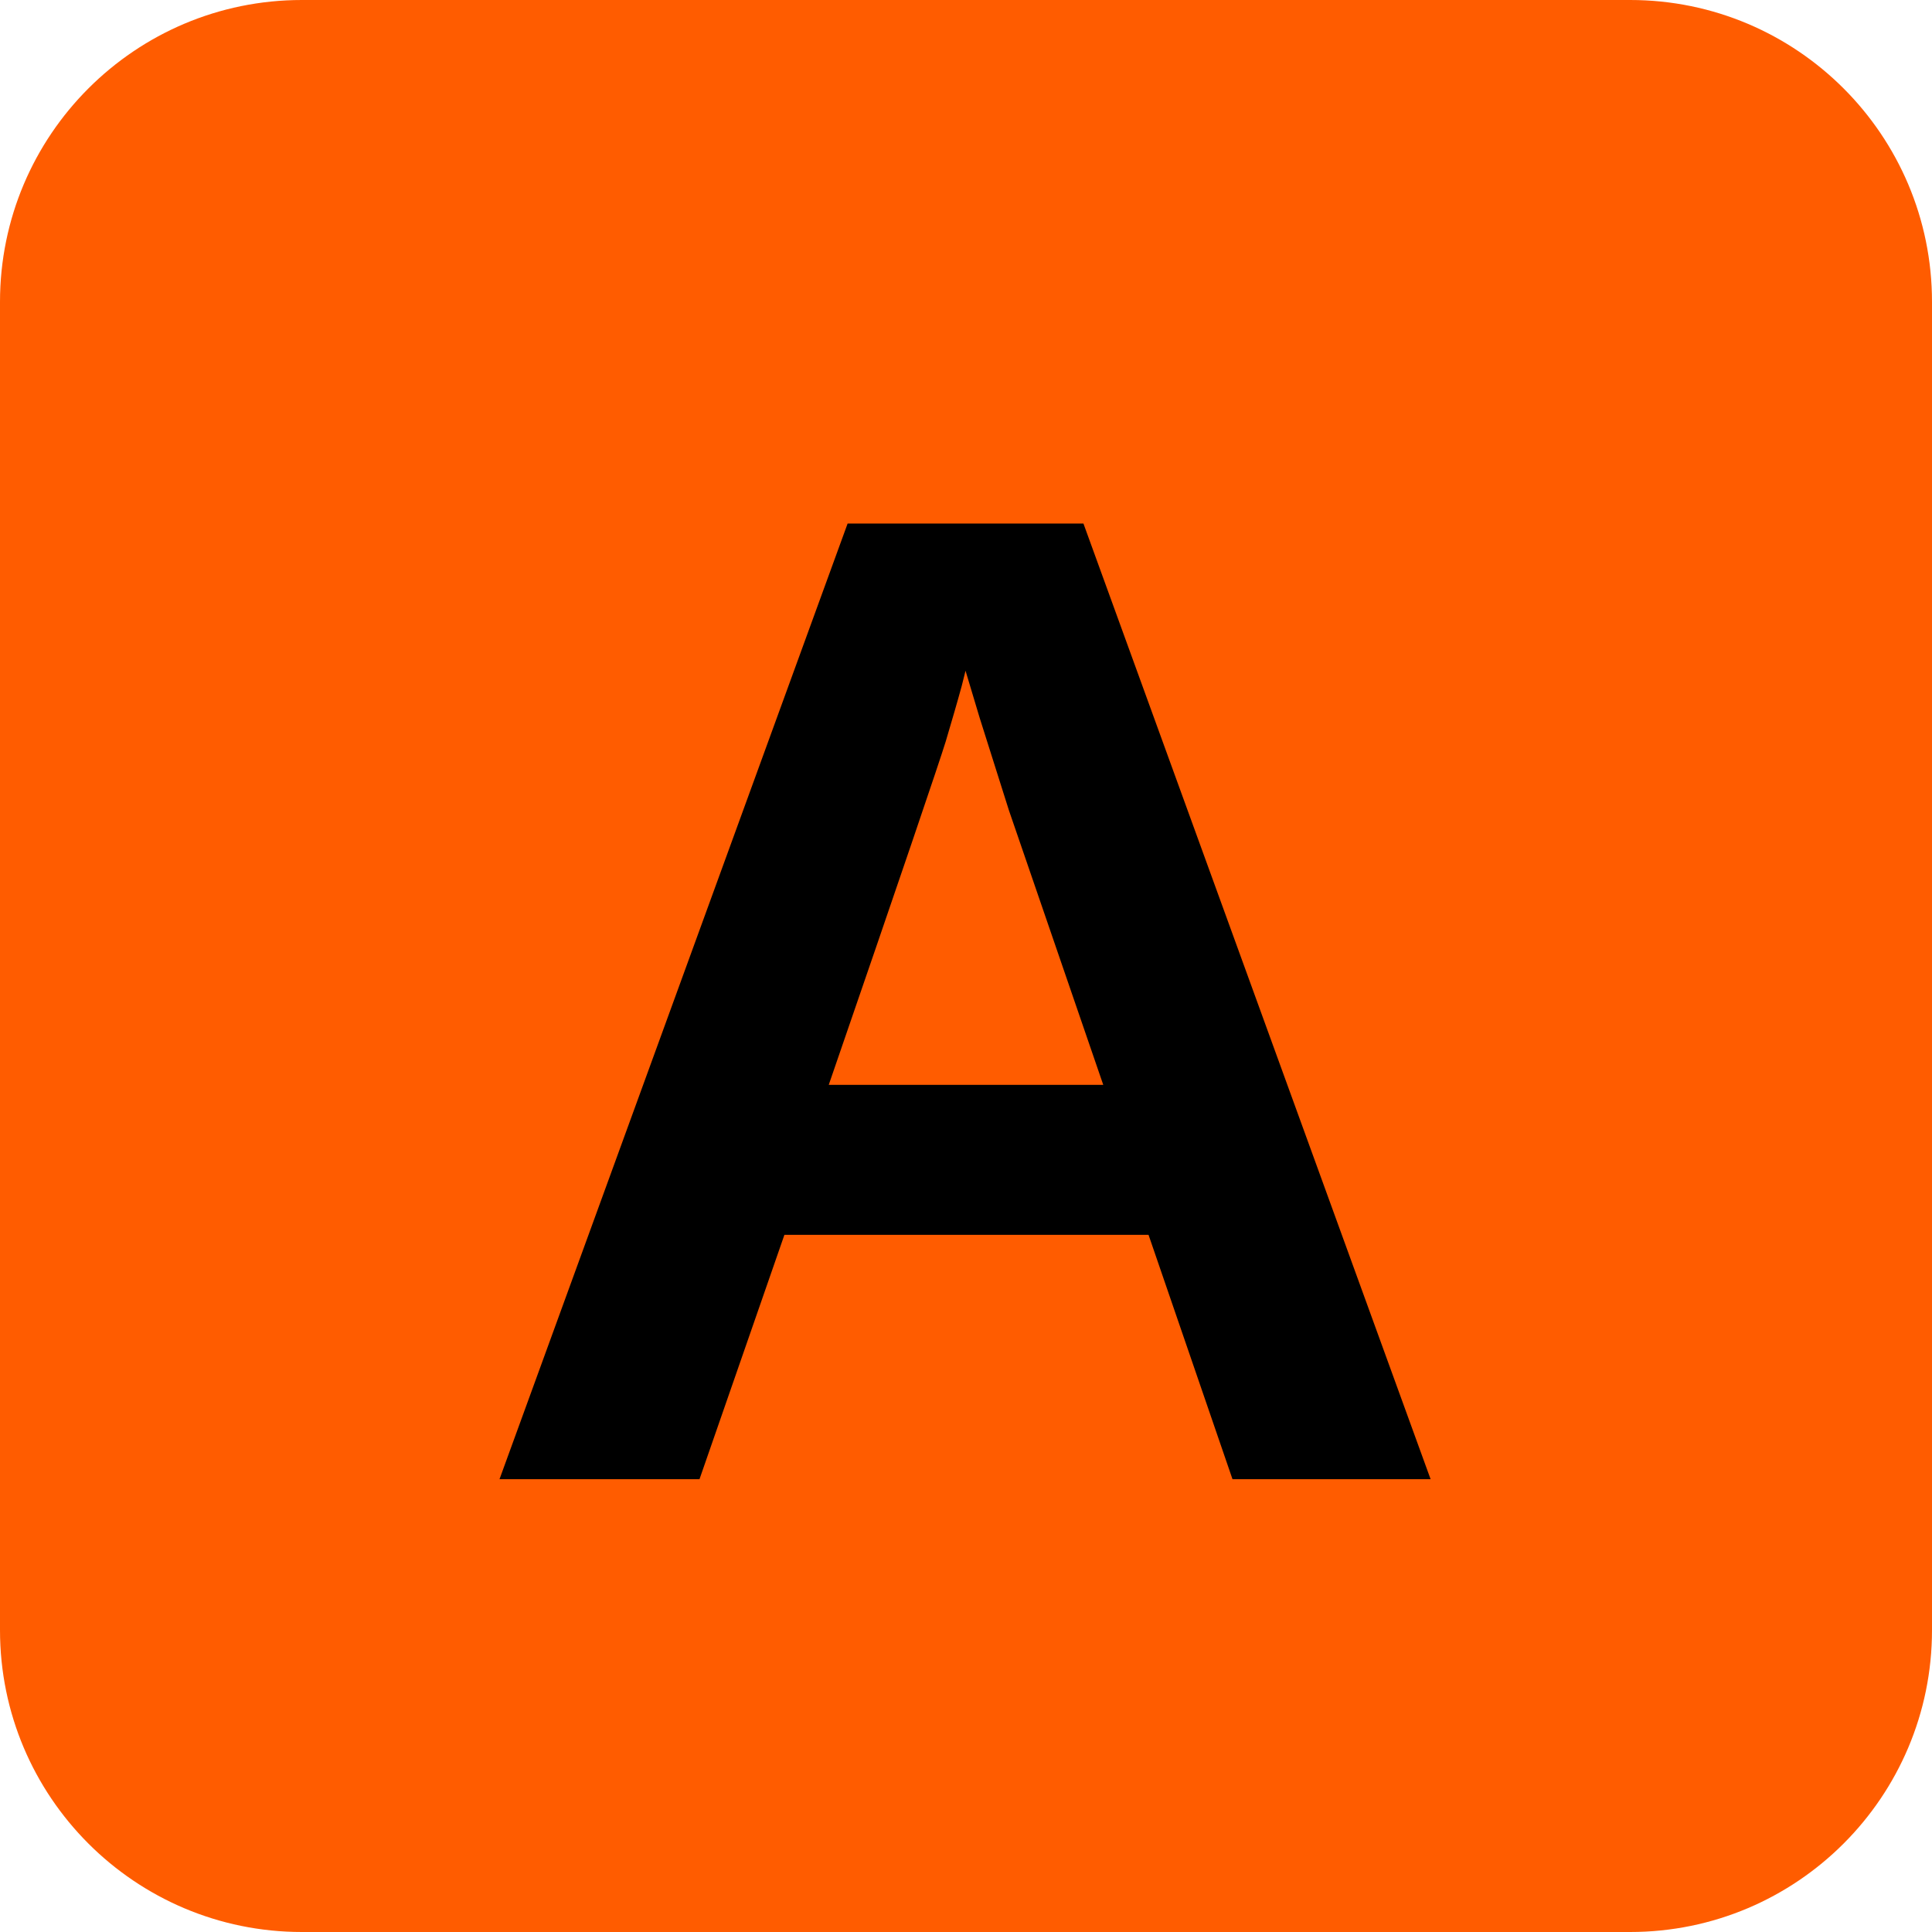
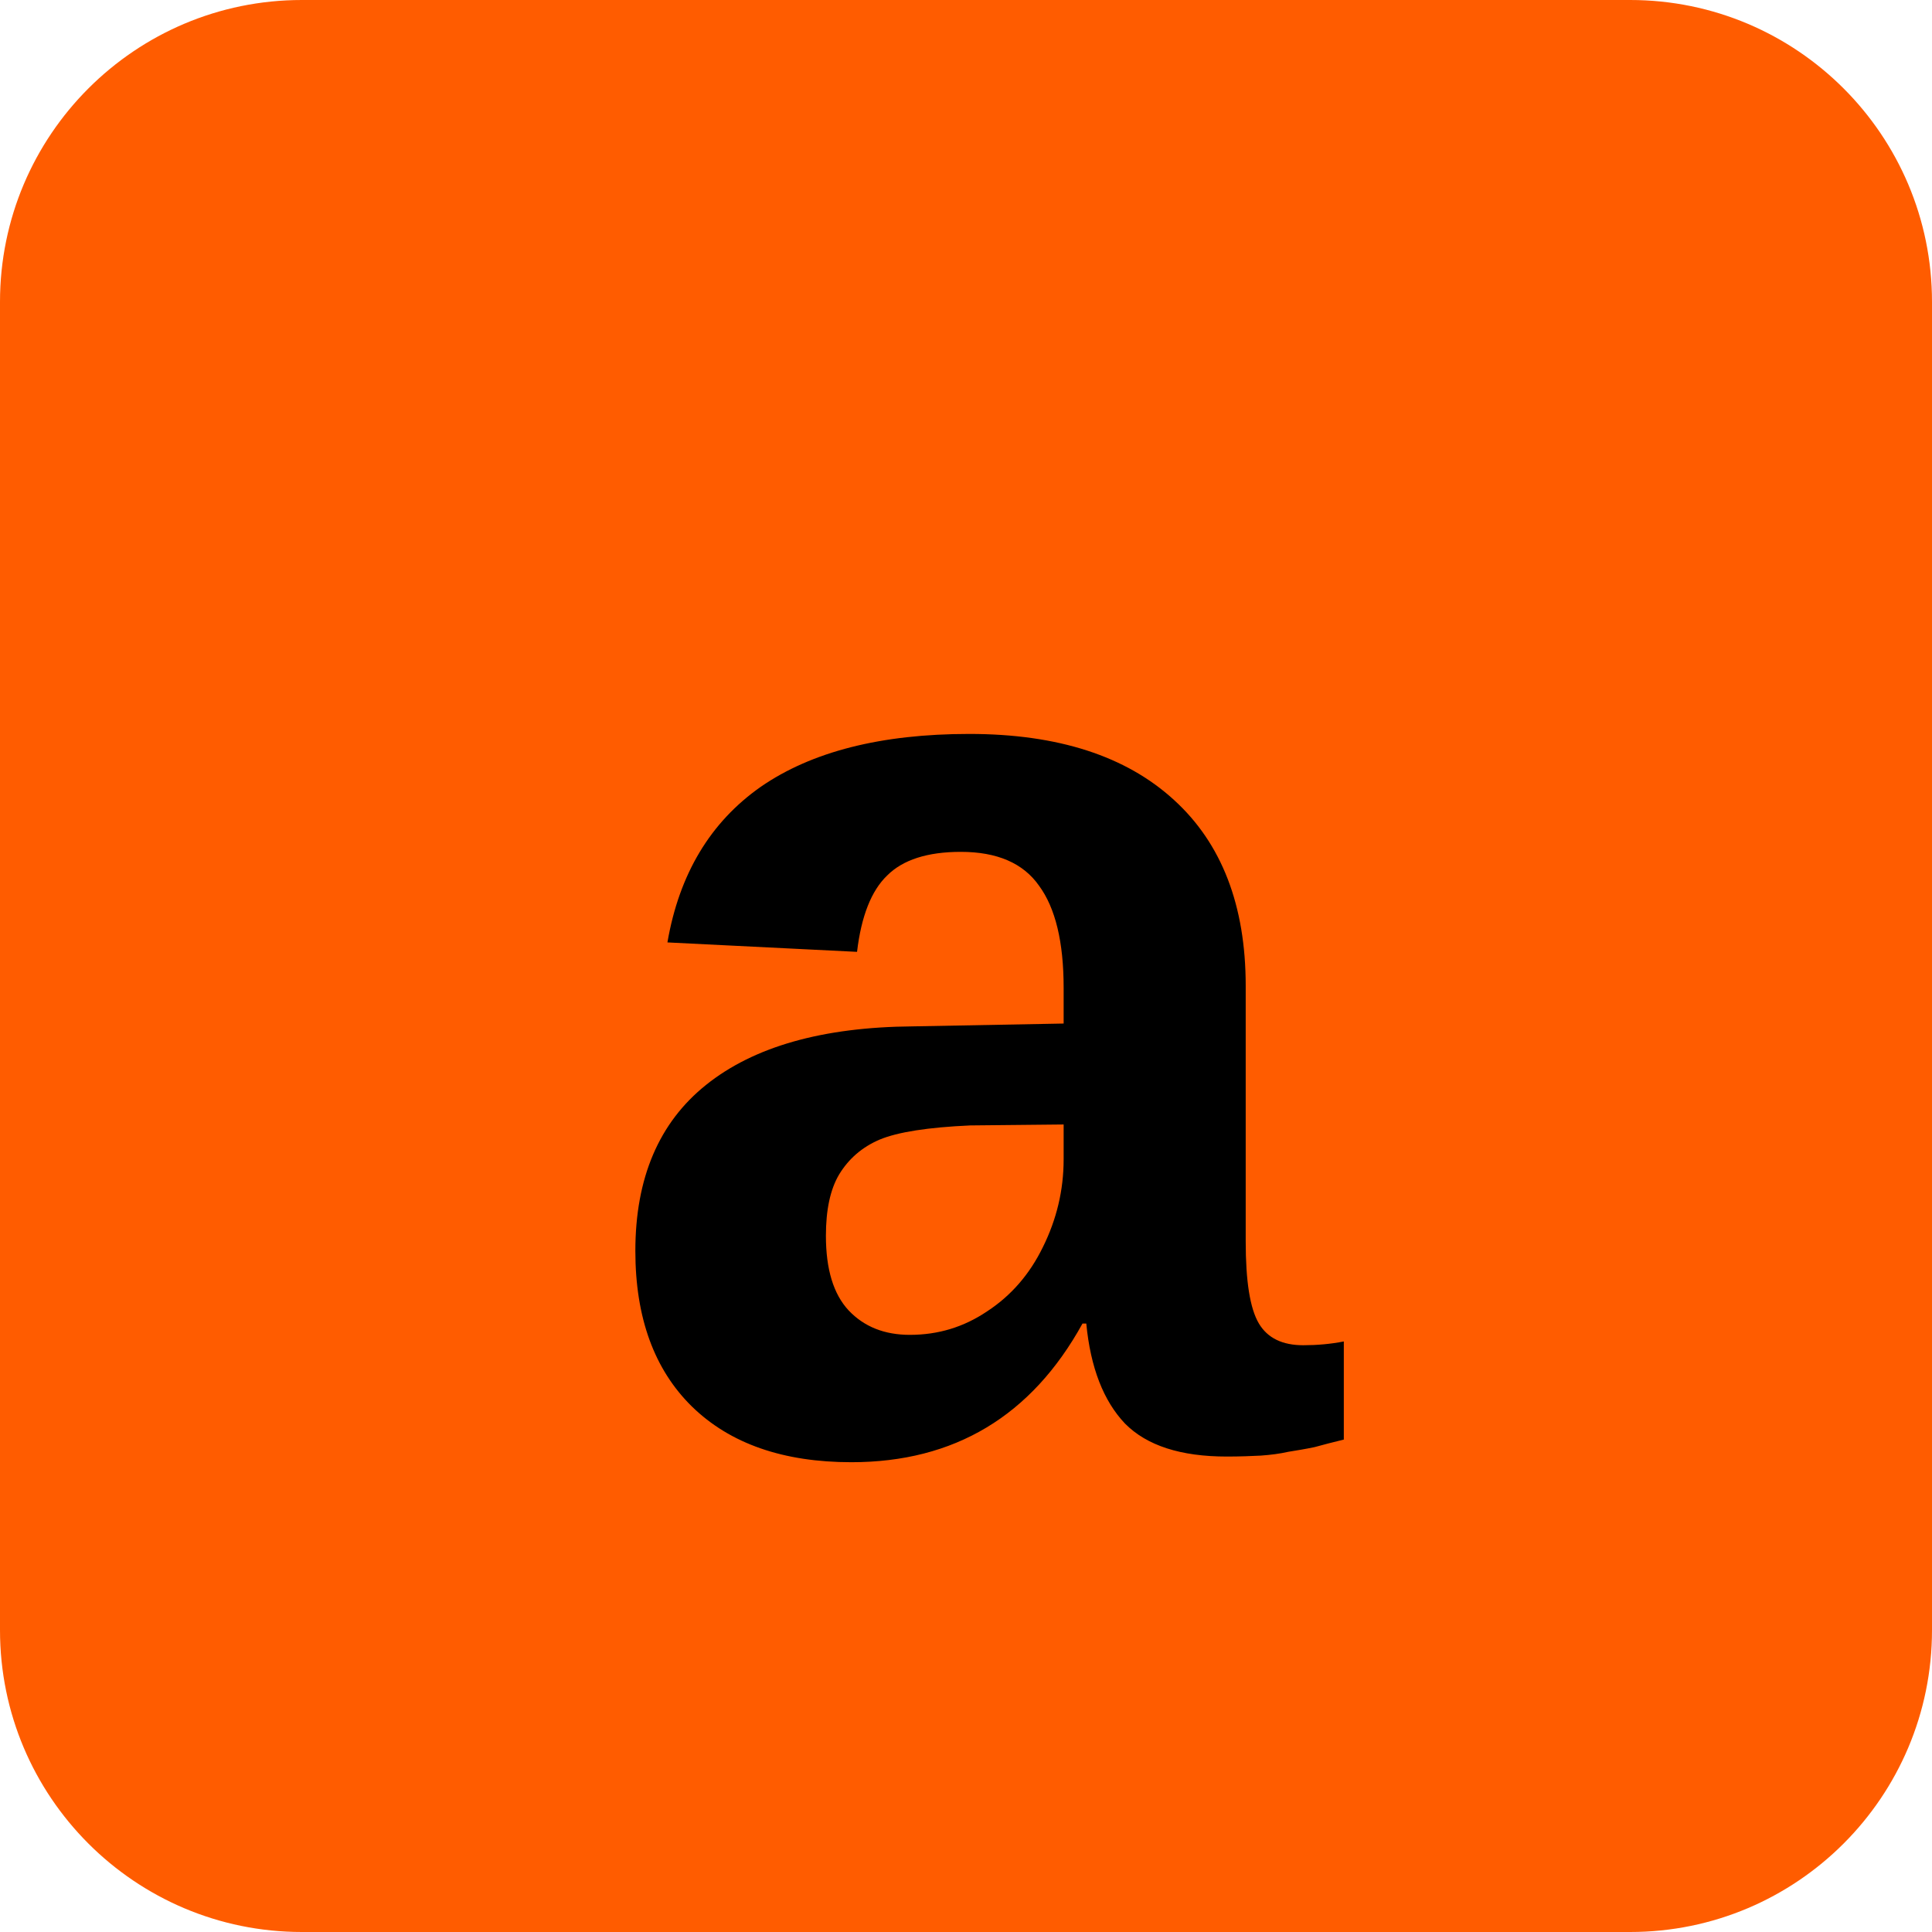
<svg xmlns="http://www.w3.org/2000/svg" viewBox="0 0 32 32">
  <rect width="32" height="32" rx="5" fill="#FF5C00" />
-   <text x="16" y="24.5" text-anchor="middle" font-family="Arial Black,Arial,sans-serif" font-weight="900" font-size="23" fill="#000">A</text>
+   <text x="16" y="24" text-anchor="middle" font-family="Arial Black,Arial,sans-serif" font-weight="900" font-size="22" fill="#000">a</text>
</svg>
